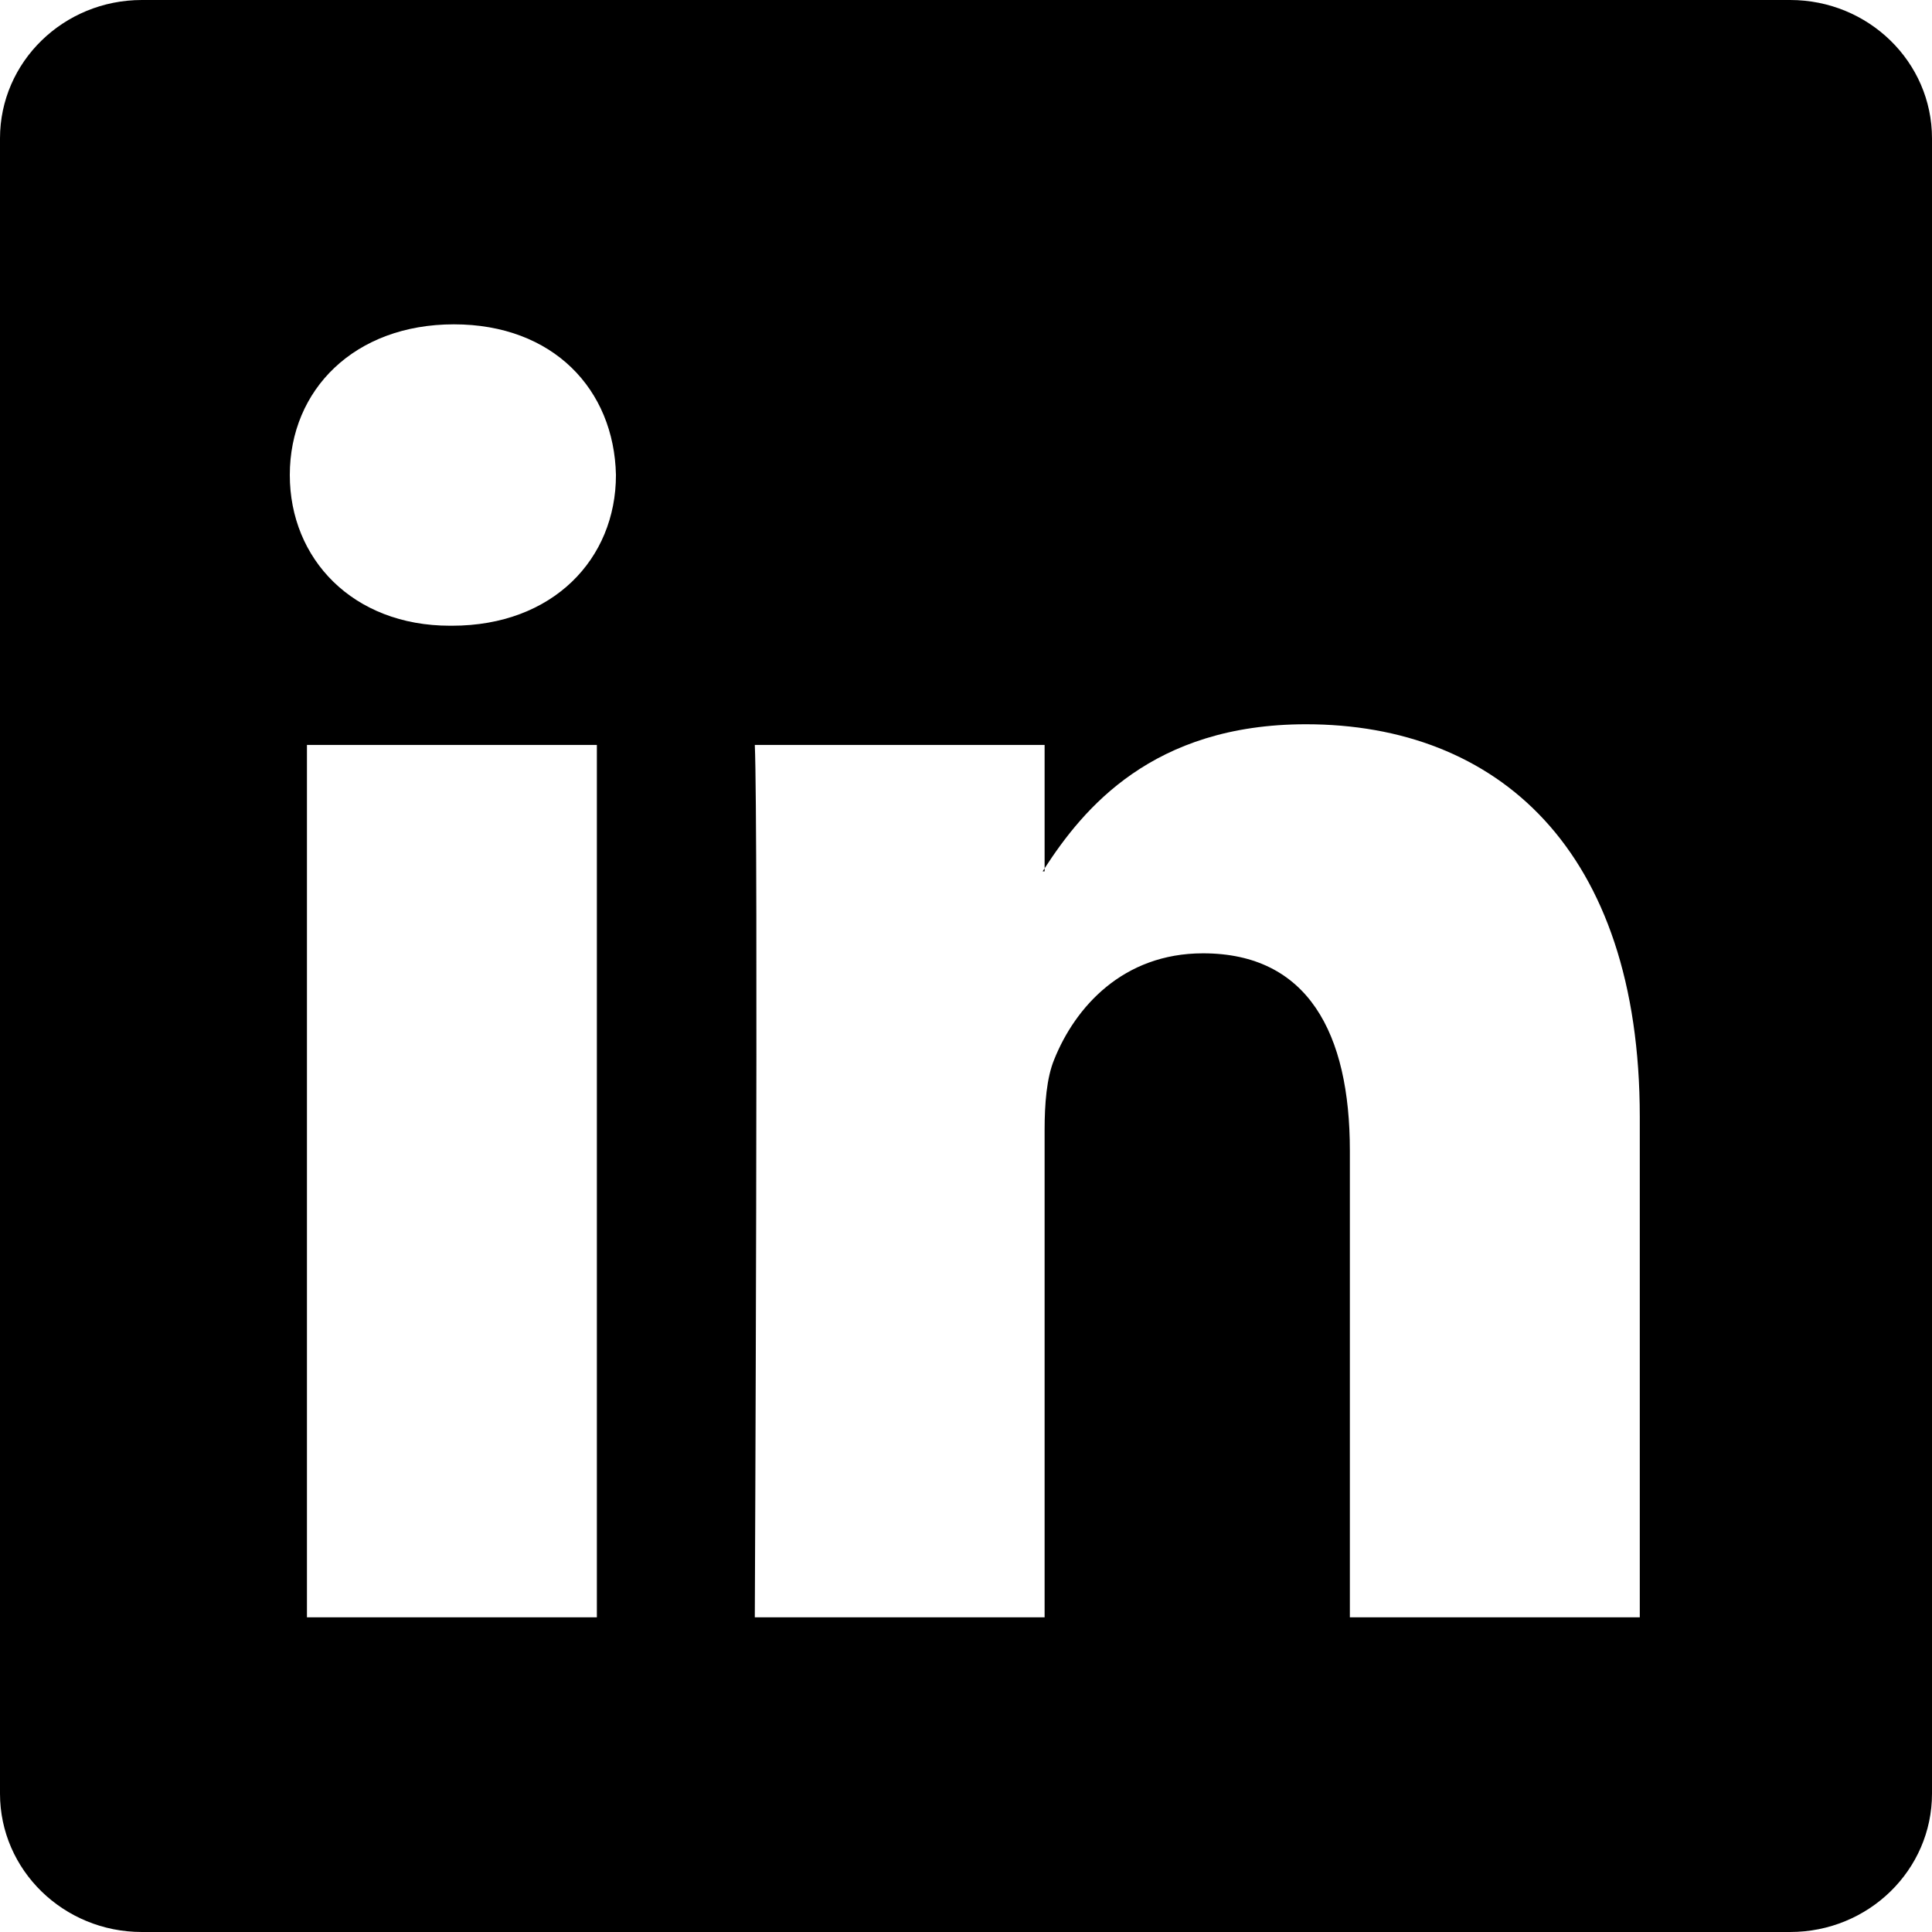
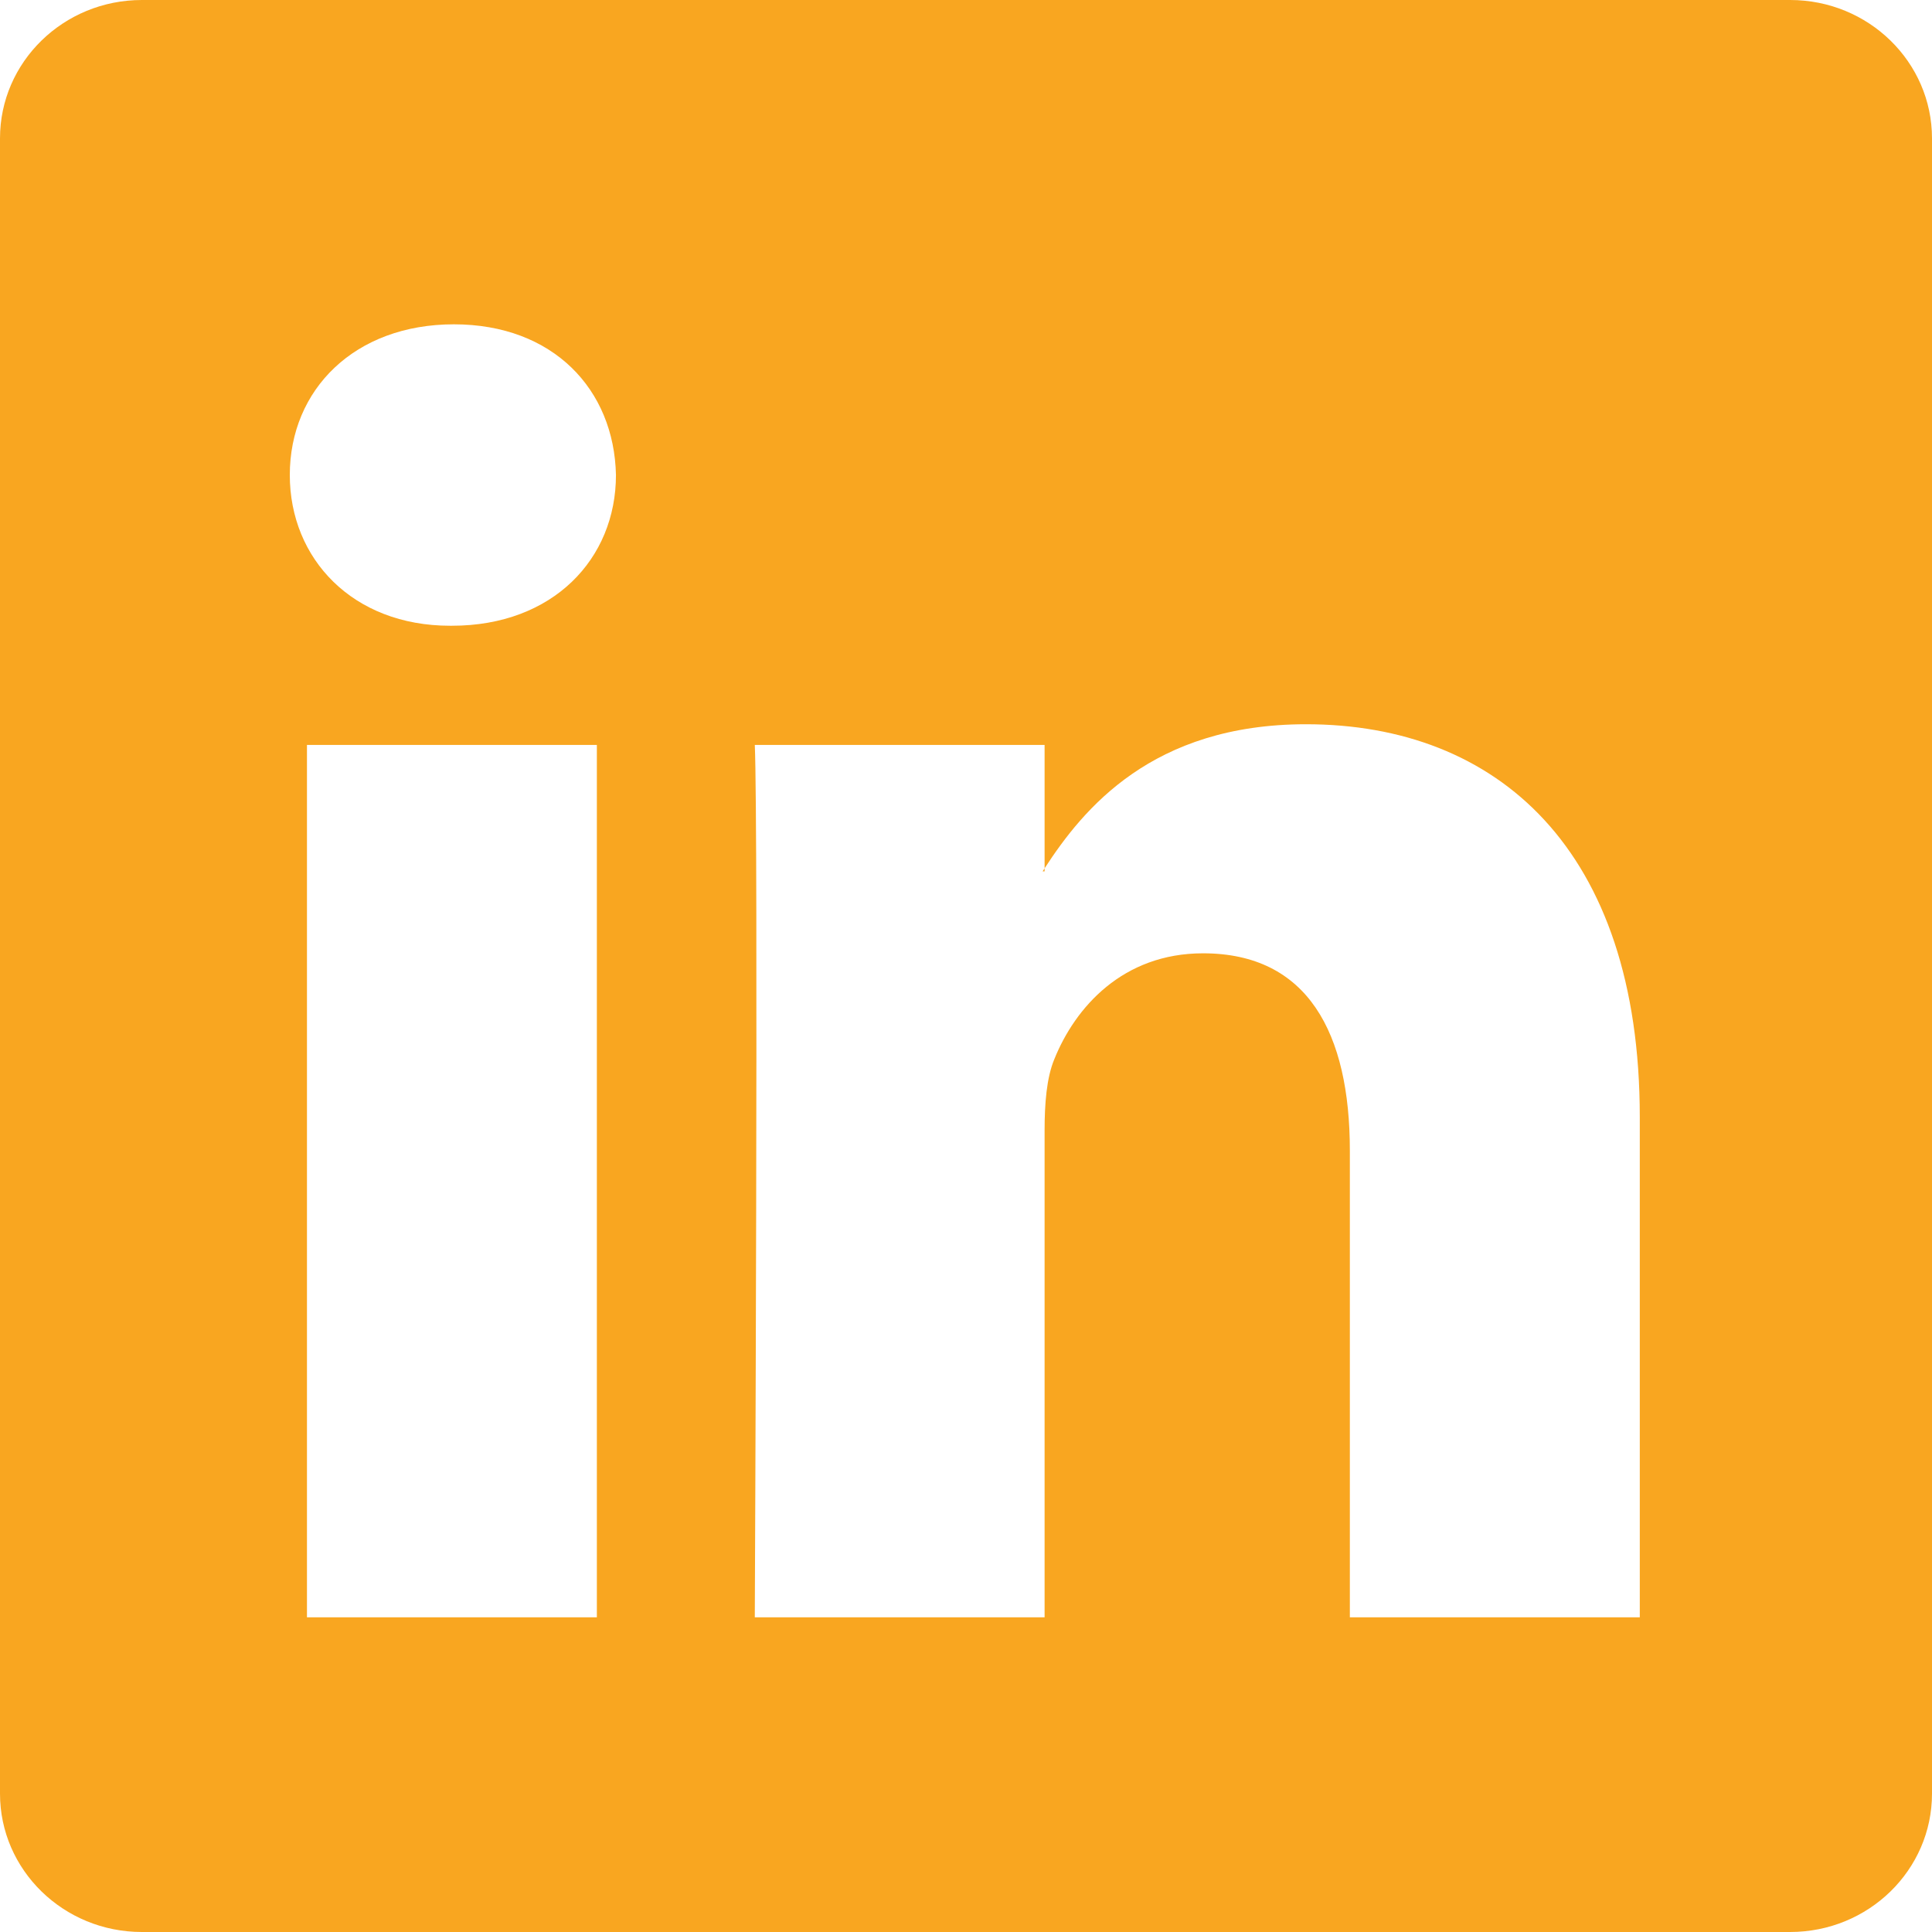
- <svg xmlns="http://www.w3.org/2000/svg" width="16" height="16" fill="currentColor" class="bi bi-linkedin" viewBox="0 0 16 16">
-   <path d="M0 1.146C0 .513.526 0 1.175 0h13.65C15.474 0 16 .513 16 1.146v13.708c0 .633-.526 1.146-1.175 1.146H1.175C.526 16 0 15.487 0 14.854V1.146zm4.943 12.248V6.169H2.542v7.225h2.401zm-1.2-8.212c.837 0 1.358-.554 1.358-1.248-.015-.709-.52-1.248-1.342-1.248-.822 0-1.359.54-1.359 1.248 0 .694.521 1.248 1.327 1.248h.016zm4.908 8.212V9.359c0-.216.016-.432.08-.586.173-.431.568-.878 1.232-.878.869 0 1.216.662 1.216 1.634v3.865h2.401V9.25c0-2.22-1.184-3.252-2.764-3.252-1.274 0-1.845.7-2.165 1.193v.025h-.016a5.54 5.54 0 0 1 .016-.025V6.169h-2.4c.03.678 0 7.225 0 7.225h2.4z" />
+ <svg xmlns="http://www.w3.org/2000/svg" width="60" height="60" viewBox="0 0 60 60" fill="none">
+   <path d="M0 4.298C0 1.924 1.972 0 4.406 0H55.594C58.028 0 60 1.924 60 4.298V55.703C60 58.076 58.028 60 55.594 60H4.406C1.972 60 0 58.076 0 55.703V4.298ZM18.536 50.227V23.134H9.533V50.227H18.536ZM14.036 19.433C17.175 19.433 19.129 17.355 19.129 14.752C19.073 12.094 17.179 10.072 14.096 10.072C11.014 10.072 9 12.098 9 14.752C9 17.355 10.954 19.433 13.976 19.433H14.036ZM32.441 50.227V35.096C32.441 34.286 32.501 33.476 32.741 32.899C33.39 31.282 34.871 29.606 37.361 29.606C40.62 29.606 41.921 32.089 41.921 35.734V50.227H50.925V34.688C50.925 26.363 46.485 22.492 40.56 22.492C35.782 22.492 33.641 25.117 32.441 26.966V27.06H32.381C32.401 27.029 32.421 26.997 32.441 26.966V23.134H23.441C23.554 25.676 23.441 50.227 23.441 50.227H32.441Z" fill="#F9A620" />
</svg>
